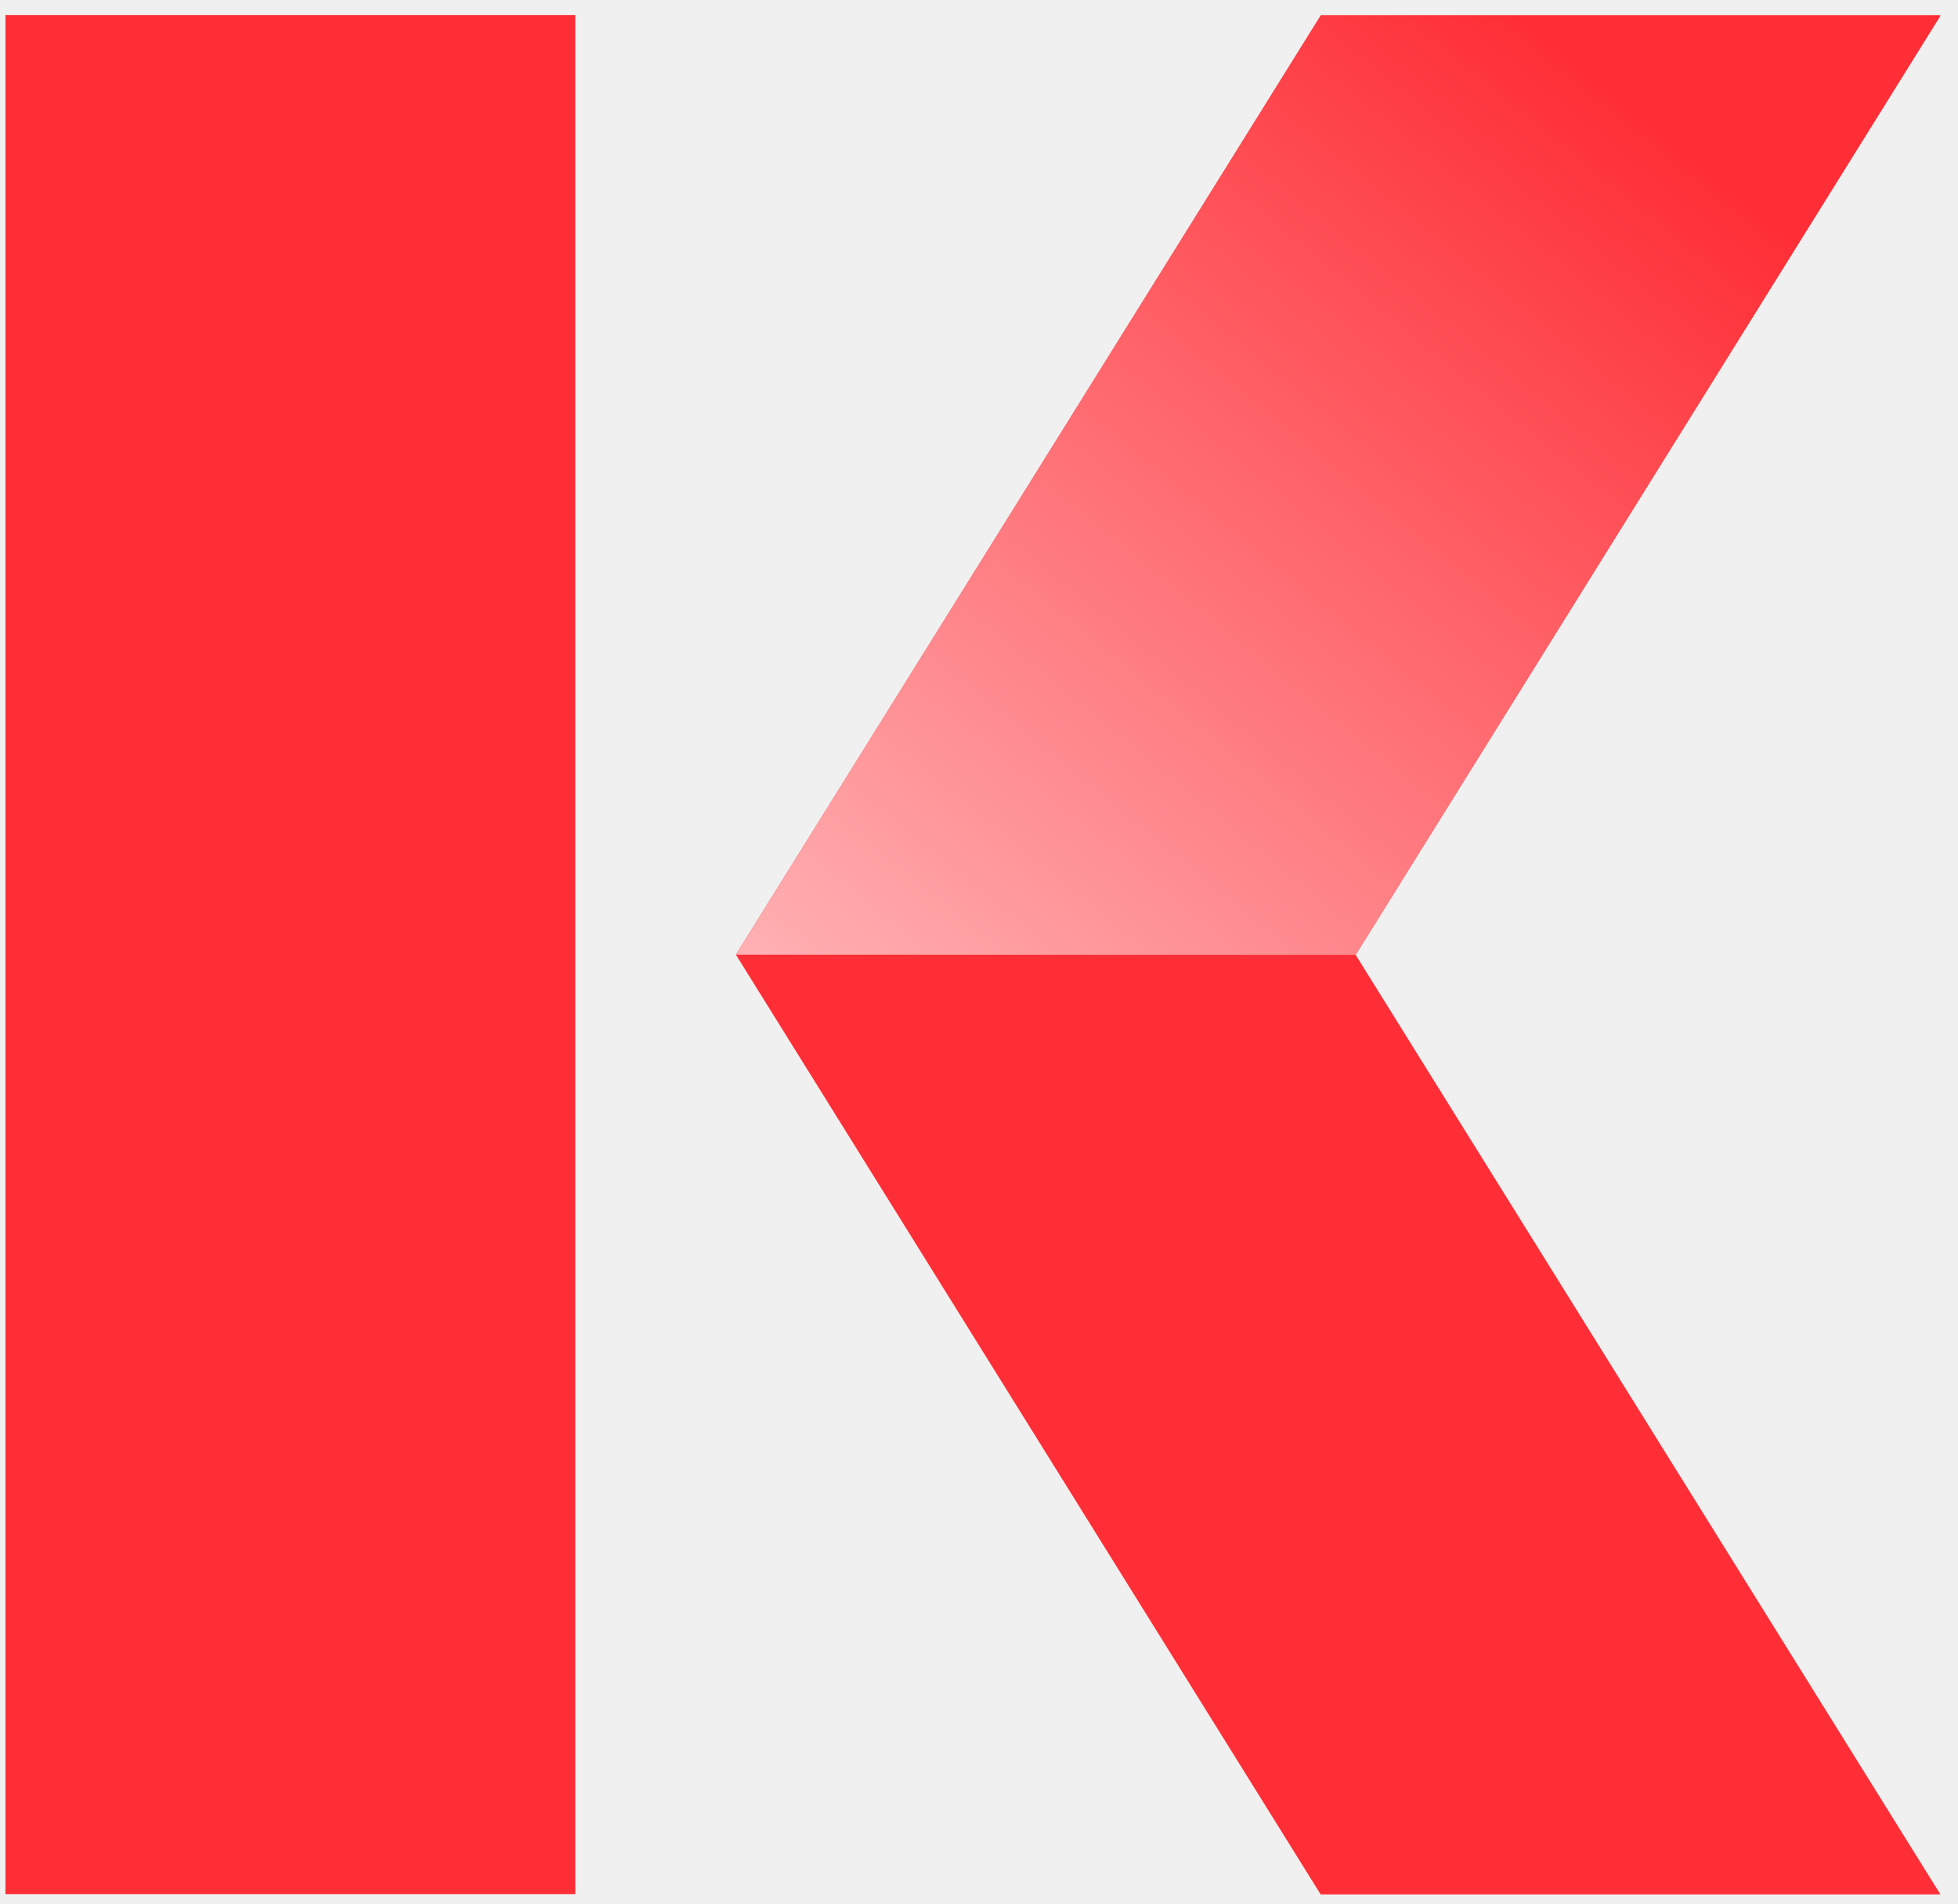
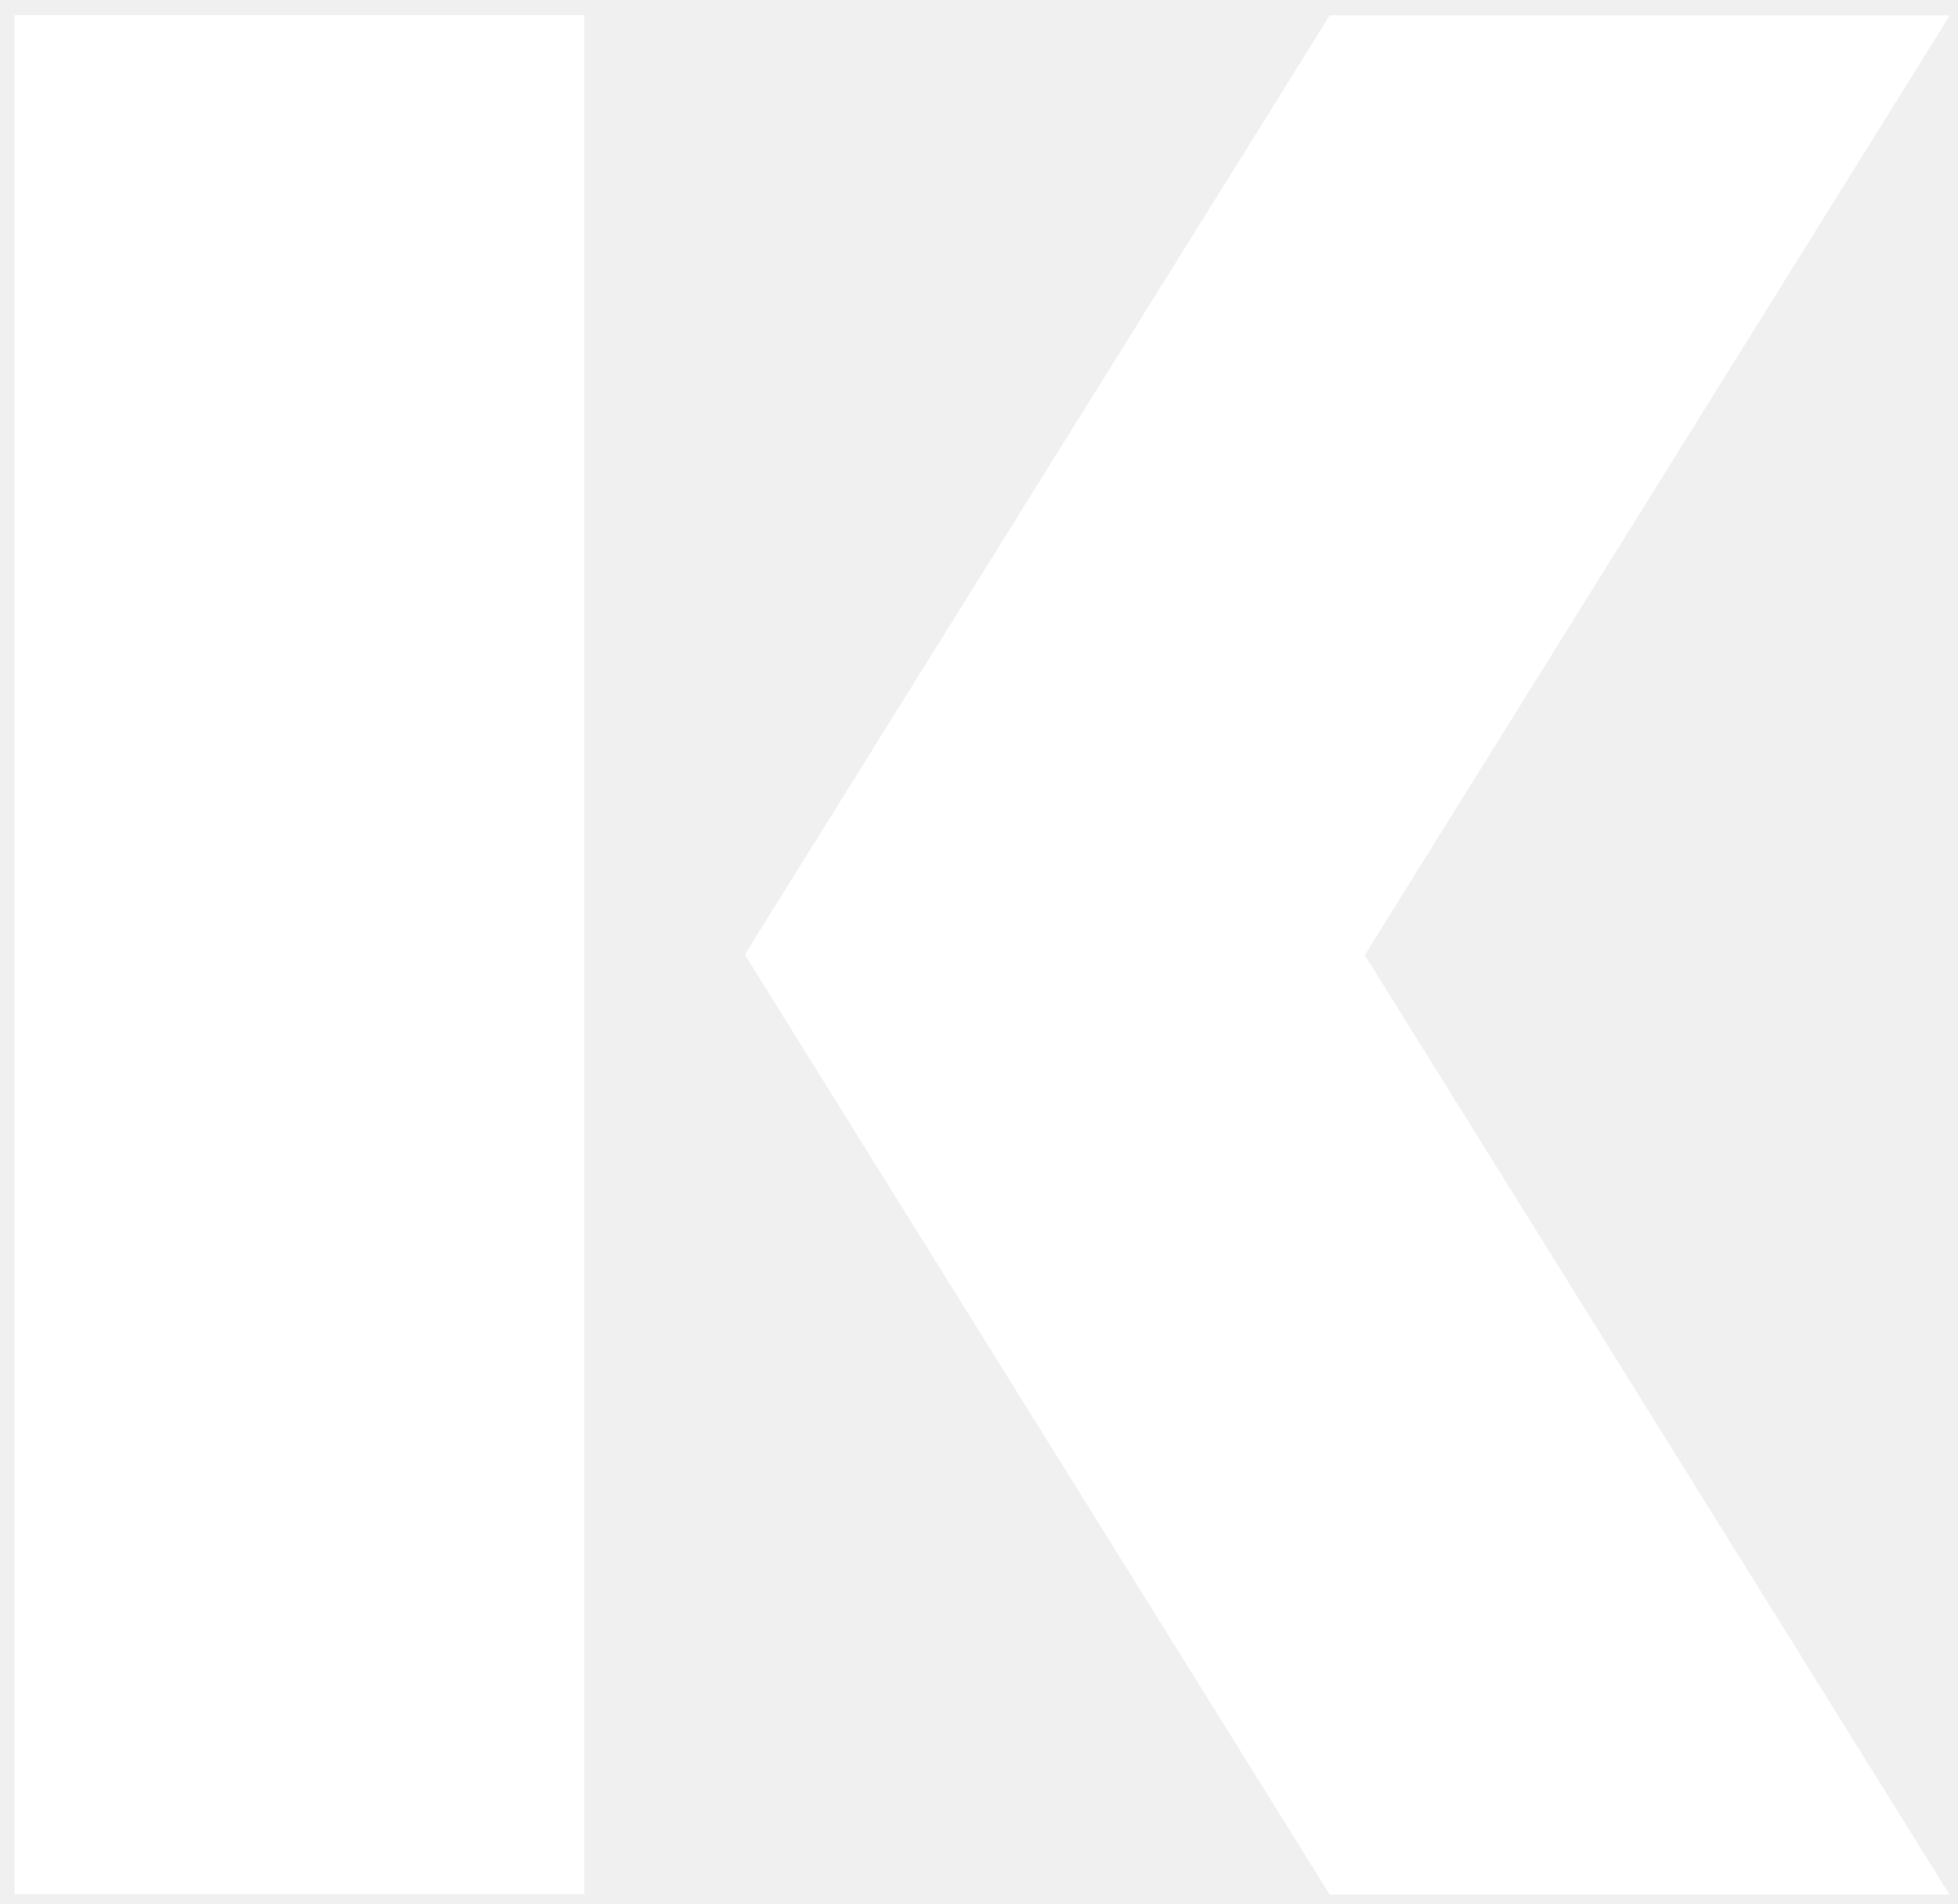
<svg xmlns="http://www.w3.org/2000/svg" width="108" height="105" viewBox="0 0 108 105" fill="none">
-   <path d="M31.733 0.828H0.301V104.474H31.733V0.828Z" fill="#FE2E36" />
-   <path d="M107.042 0.844H72.856L40.59 52.656L72.844 104.49H107.03L74.776 52.667L107.042 0.844Z" fill="#FE2E36" />
-   <mask id="mask0_3509_27819" style="mask-type:luminance" maskUnits="userSpaceOnUse" x="40" y="0" width="68" height="53">
-     <path d="M40.59 52.656L74.776 52.667L107.042 0.844H72.856L40.59 52.656Z" fill="white" />
+   <path d="M32.233 0.832H0.8V104.478H32.233V0.832Z" fill="white" />
+   <path d="M107.539 0.85H73.353L41.087 52.661L73.342 104.495H107.528L75.274 52.672L107.539 0.85Z" fill="white" />
+   <mask id="mask0_3639_34382" style="mask-type:luminance" maskUnits="userSpaceOnUse" x="41" y="0" width="67" height="53">
+     <path d="M41.087 52.661L75.274 52.672L107.539 0.85H73.353L41.087 52.661Z" fill="white" />
  </mask>
-   <g mask="url(#mask0_3509_27819)">
-     <path d="M68.685 -30.536L13.871 30.824L78.965 84.166L133.779 22.806L68.685 -30.536Z" fill="url(#paint0_linear_3509_27819)" />
+   <g mask="url(#mask0_3639_34382)">
+     <path d="M69.183 -30.528L14.37 30.832L79.463 84.174L134.277 22.814L69.183 -30.528Z" fill="white" />
  </g>
-   <defs>
-     <linearGradient id="paint0_linear_3509_27819" x1="18.113" y1="85.951" x2="86.207" y2="2.854" gradientUnits="userSpaceOnUse">
-       <stop stop-color="white" />
-       <stop offset="1" stop-color="#FE2E36" />
-     </linearGradient>
-   </defs>
</svg>
